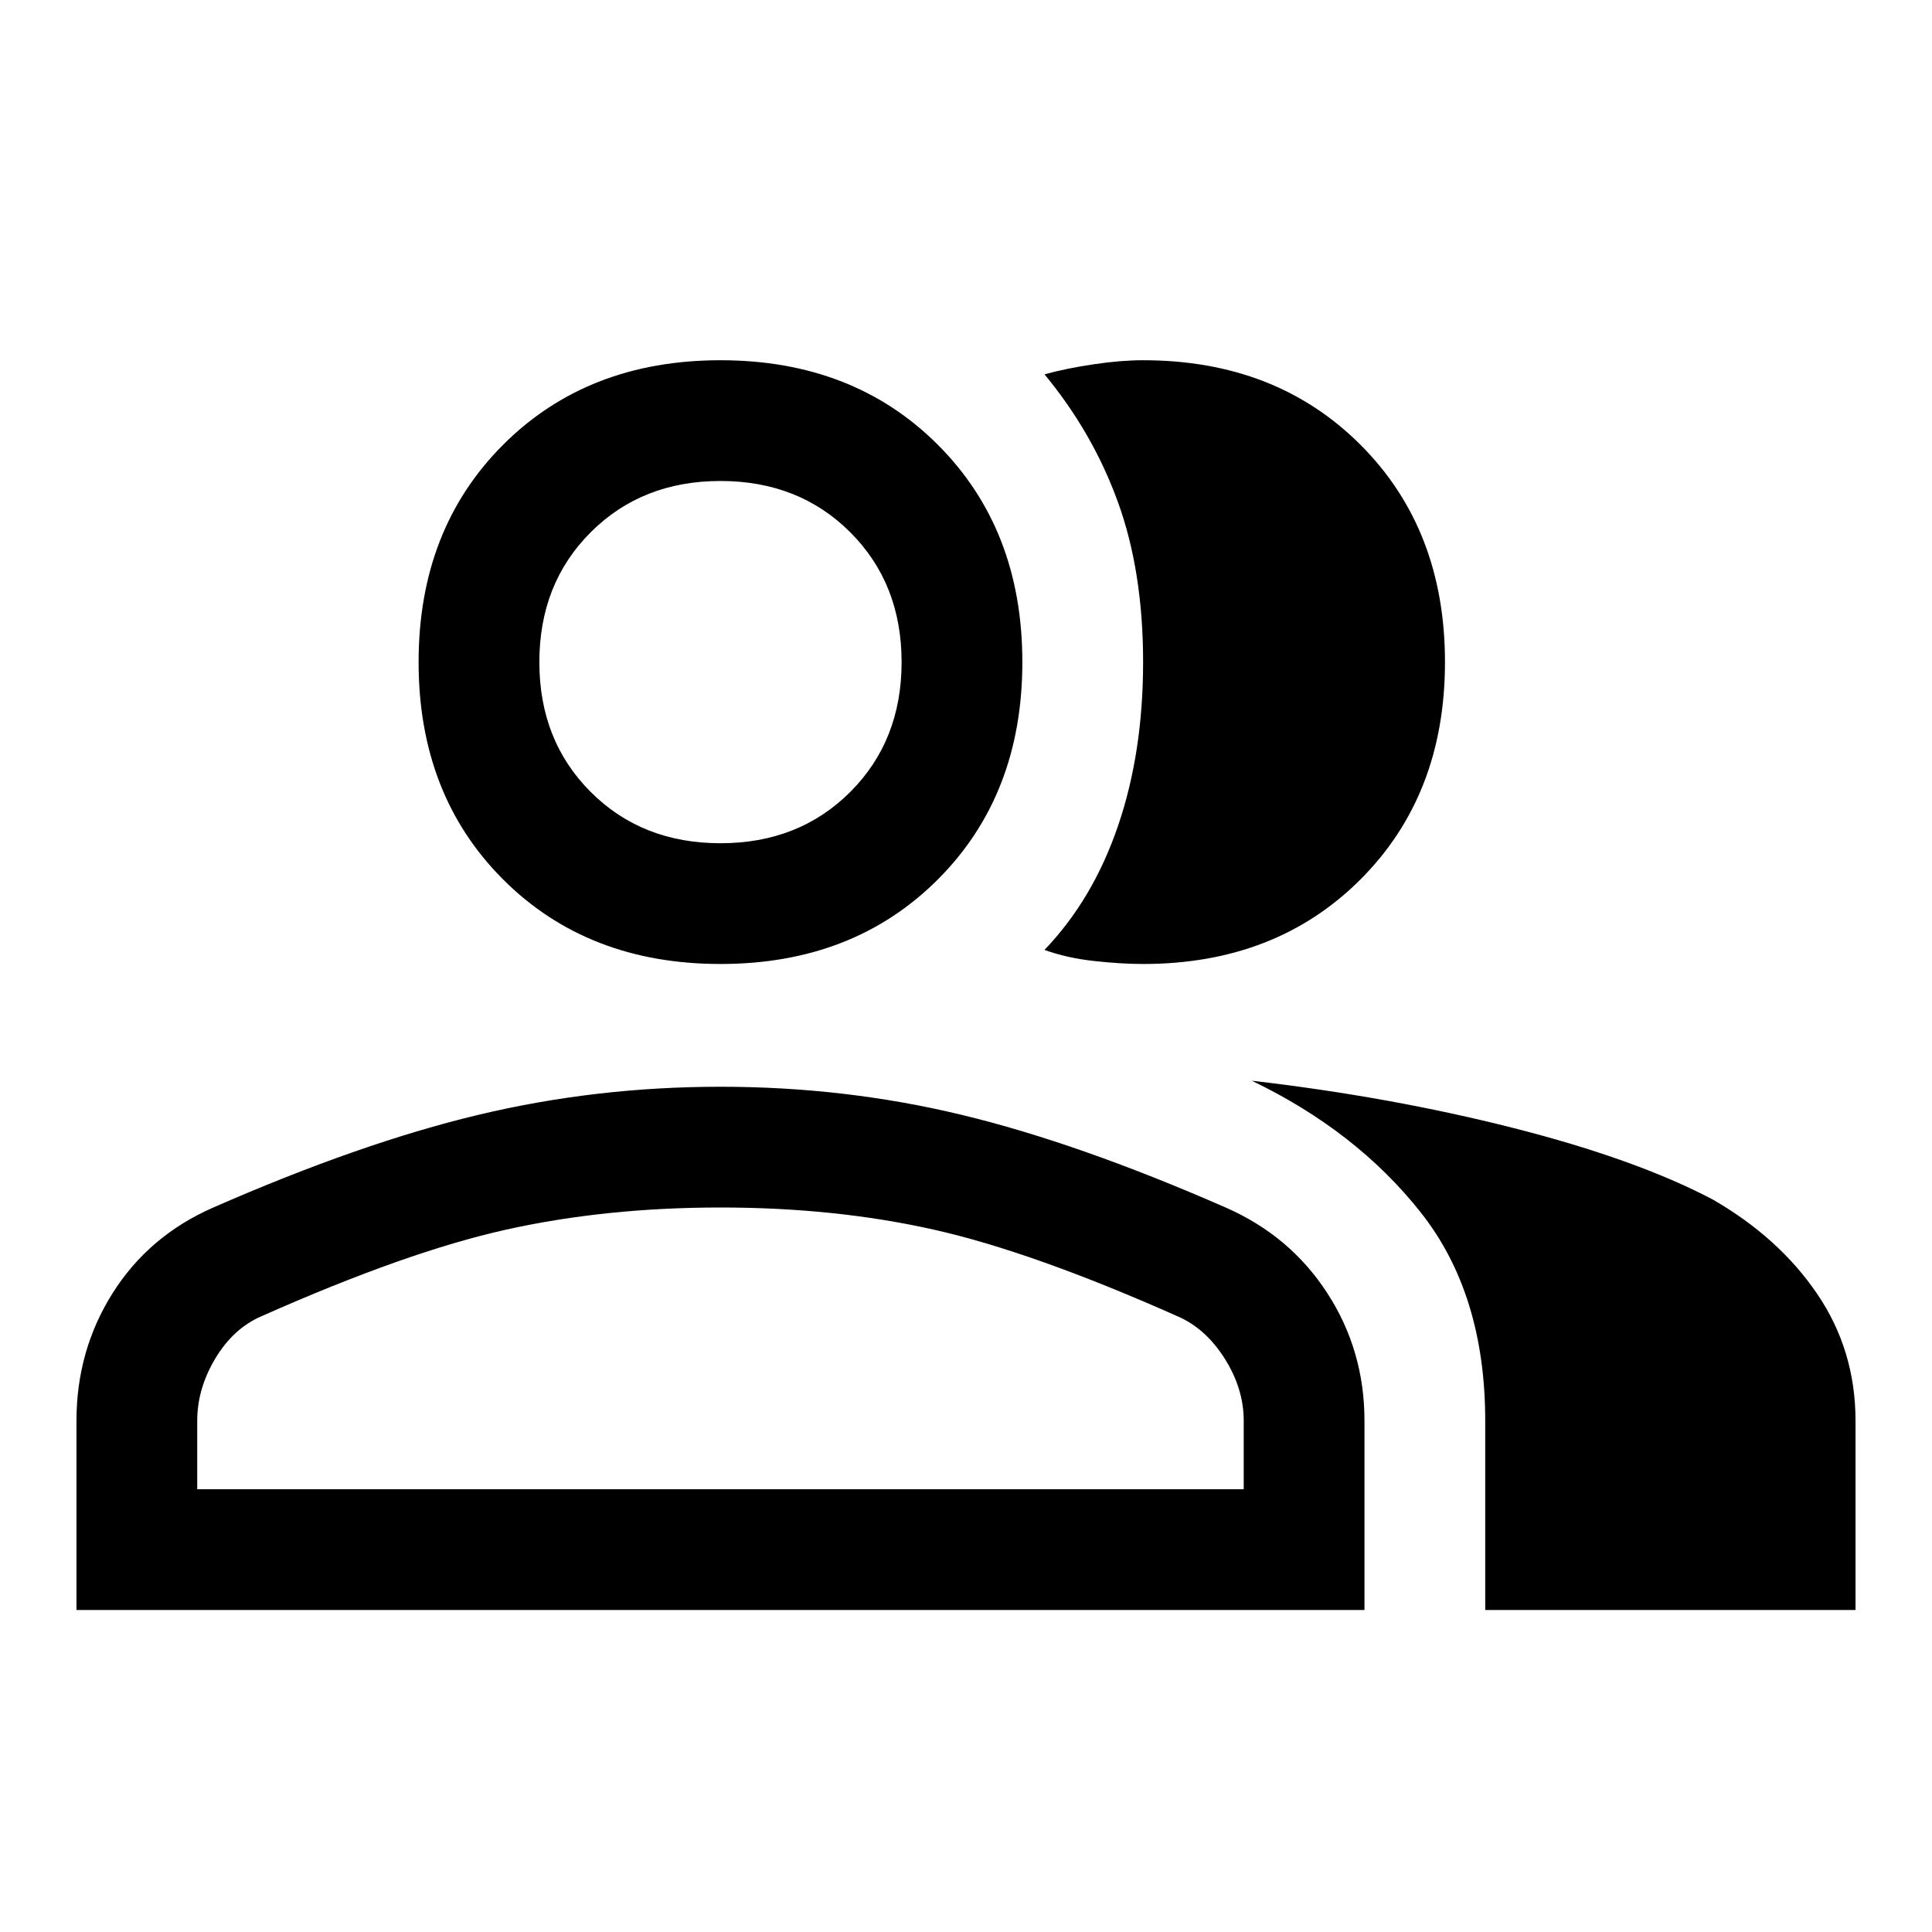
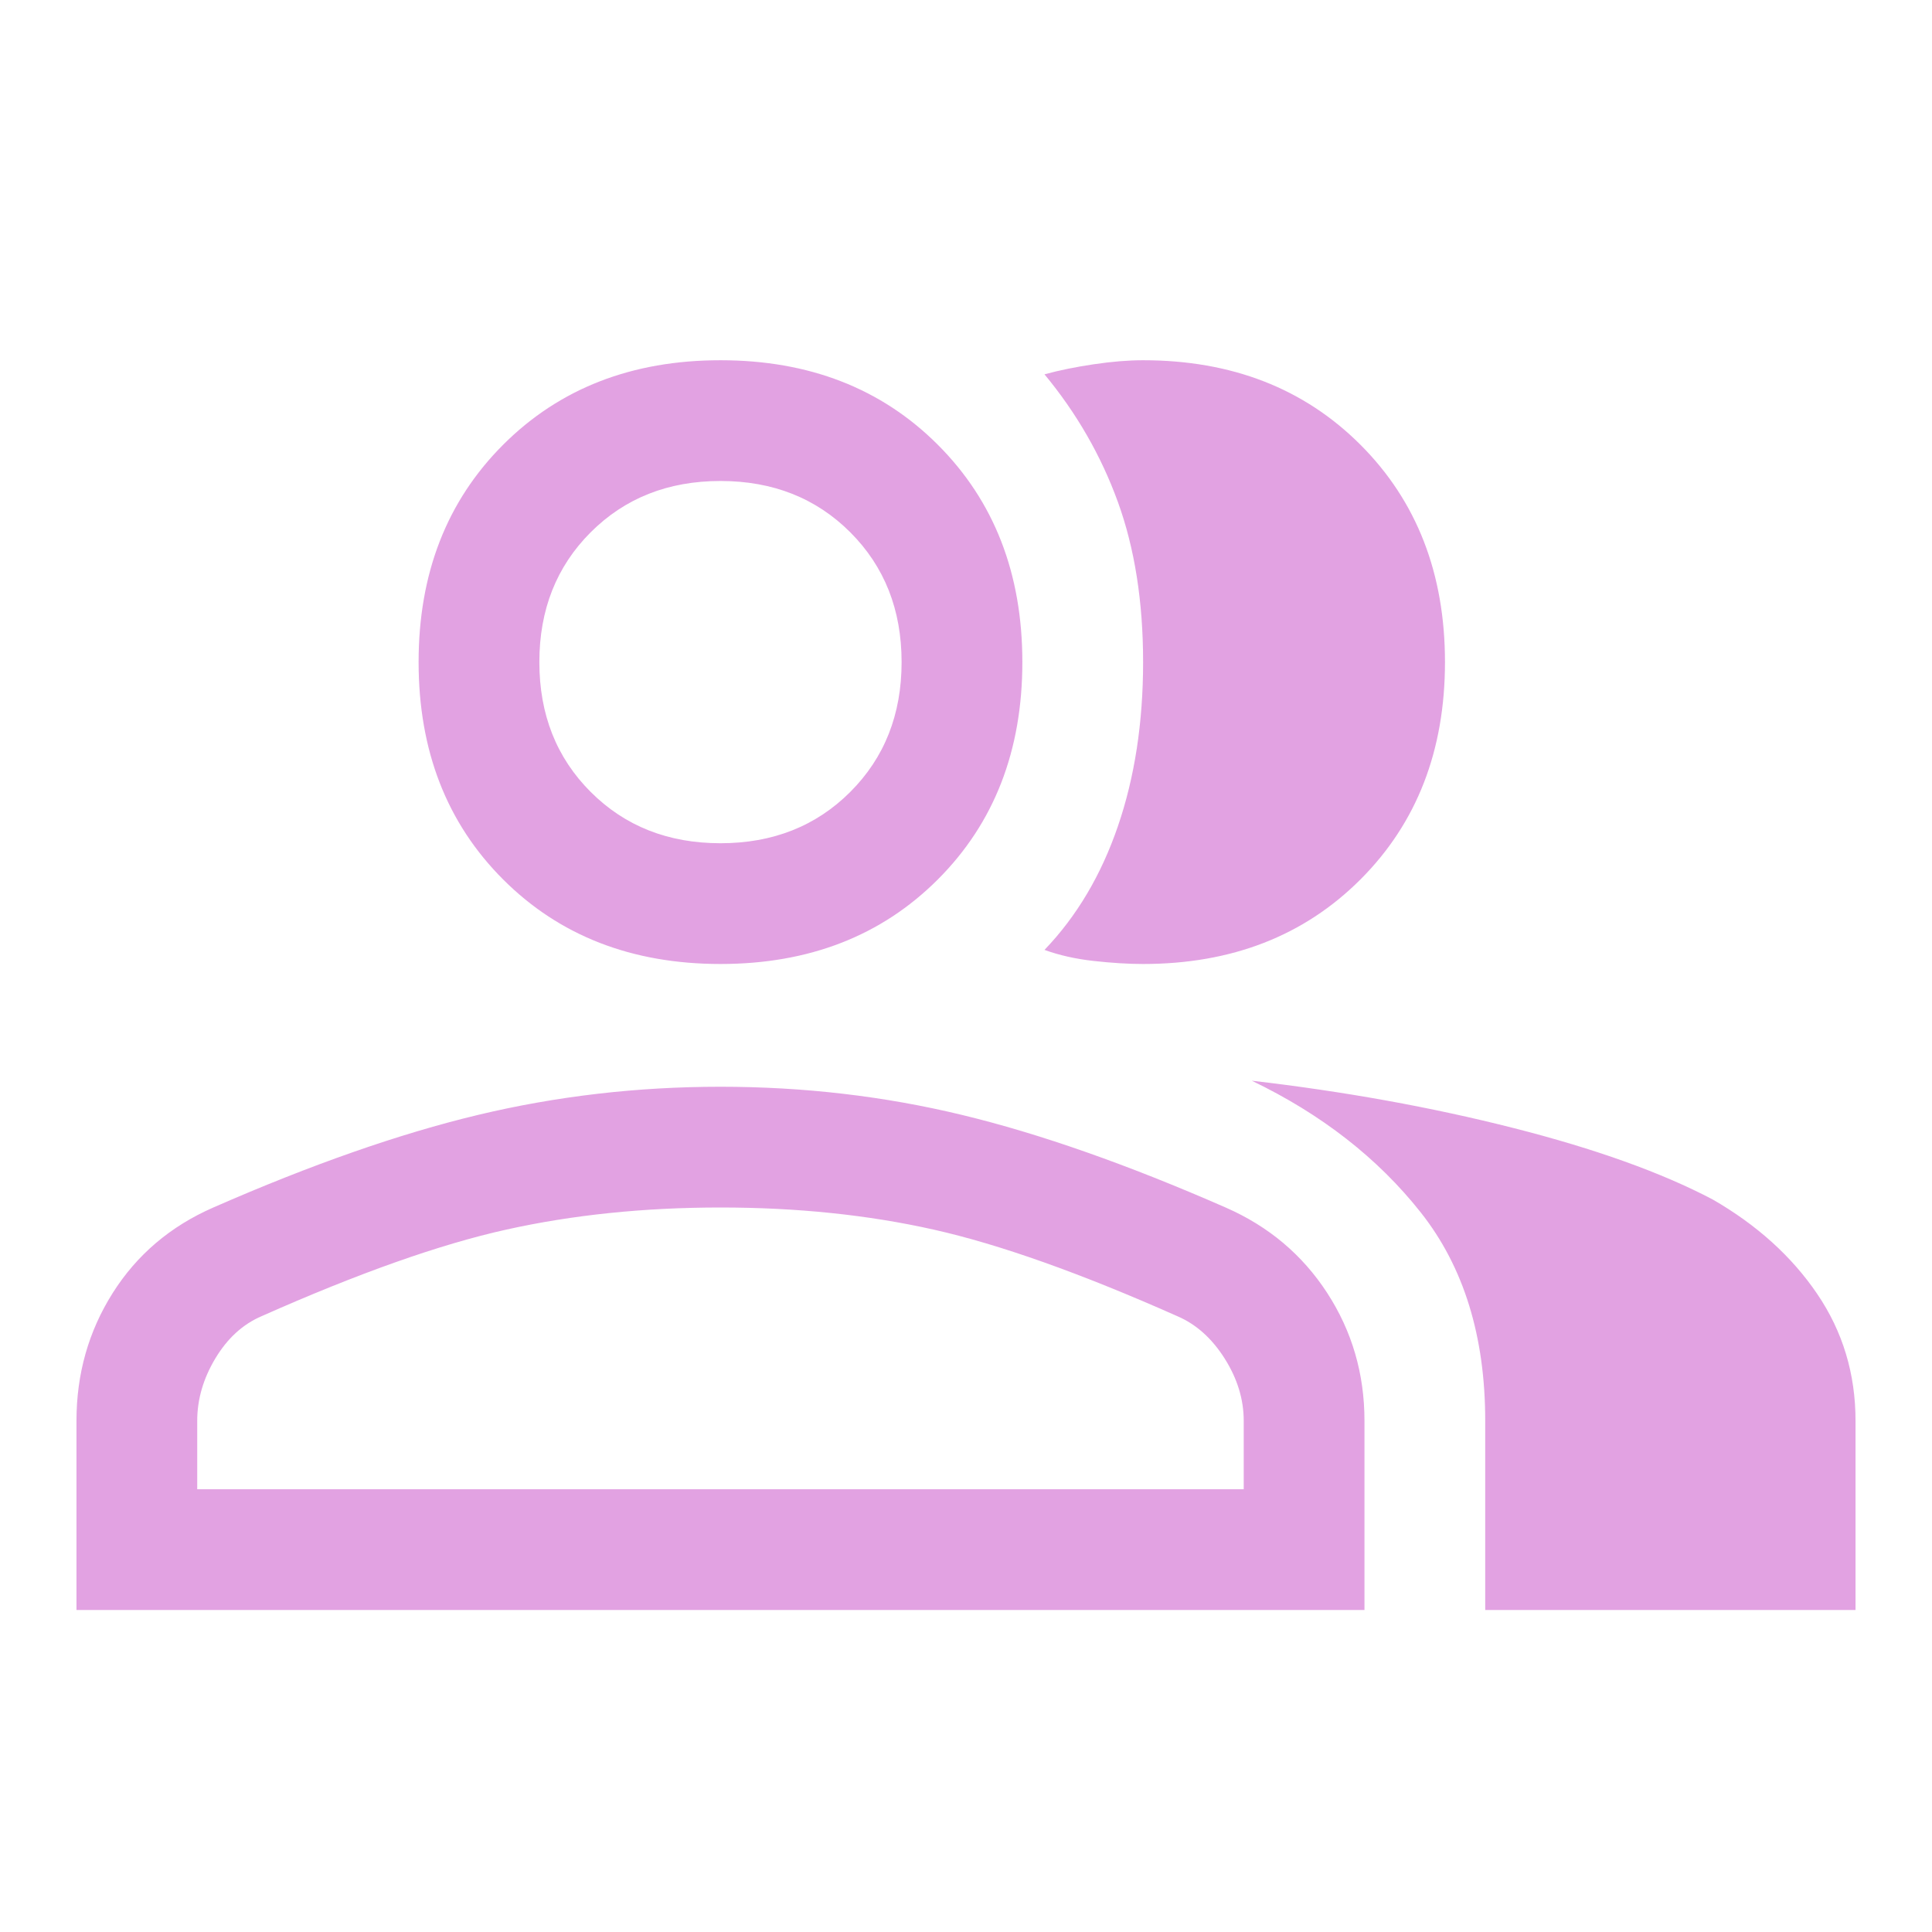
- <svg xmlns="http://www.w3.org/2000/svg" height="48" width="48">
+ <svg xmlns="http://www.w3.org/2000/svg" fill="#e2a2e2" height="48" width="48">
  <path d="M1.9 40v-4.7q0-1.75.9-3.175Q3.7 30.7 5.3 30q3.65-1.6 6.575-2.3Q14.8 27 17.9 27q3.1 0 6 .7t6.55 2.3q1.6.7 2.525 2.125.925 1.425.925 3.175V40Zm35 0v-4.7q0-3.15-1.6-5.175t-4.2-3.275q3.45.4 6.5 1.175t4.95 1.775q1.65.95 2.6 2.35.95 1.4.95 3.15V40Zm-19-16.05q-3.3 0-5.4-2.1-2.1-2.1-2.1-5.4 0-3.3 2.1-5.4 2.1-2.1 5.4-2.1 3.3 0 5.4 2.1 2.1 2.1 2.1 5.4 0 3.3-2.1 5.4-2.1 2.1-5.4 2.1Zm18-7.5q0 3.3-2.1 5.4-2.1 2.1-5.4 2.1-.55 0-1.225-.075T25.95 23.6q1.2-1.25 1.825-3.075.625-1.825.625-4.075t-.625-3.975Q27.15 10.75 25.95 9.3q.55-.15 1.225-.25t1.225-.1q3.3 0 5.4 2.1 2.1 2.1 2.1 5.4ZM4.9 37h26v-1.7q0-.8-.475-1.55T29.25 32.7q-3.6-1.6-6.05-2.15-2.45-.55-5.3-.55-2.85 0-5.325.55T6.5 32.7q-.7.3-1.15 1.05-.45.75-.45 1.55Zm13-16.05q1.95 0 3.225-1.275Q22.4 18.4 22.4 16.45q0-1.95-1.275-3.225Q19.85 11.95 17.9 11.95q-1.95 0-3.225 1.275Q13.4 14.5 13.4 16.45q0 1.95 1.275 3.225Q15.95 20.95 17.9 20.95Zm0 16.05Zm0-20.55Z" />
</svg>
